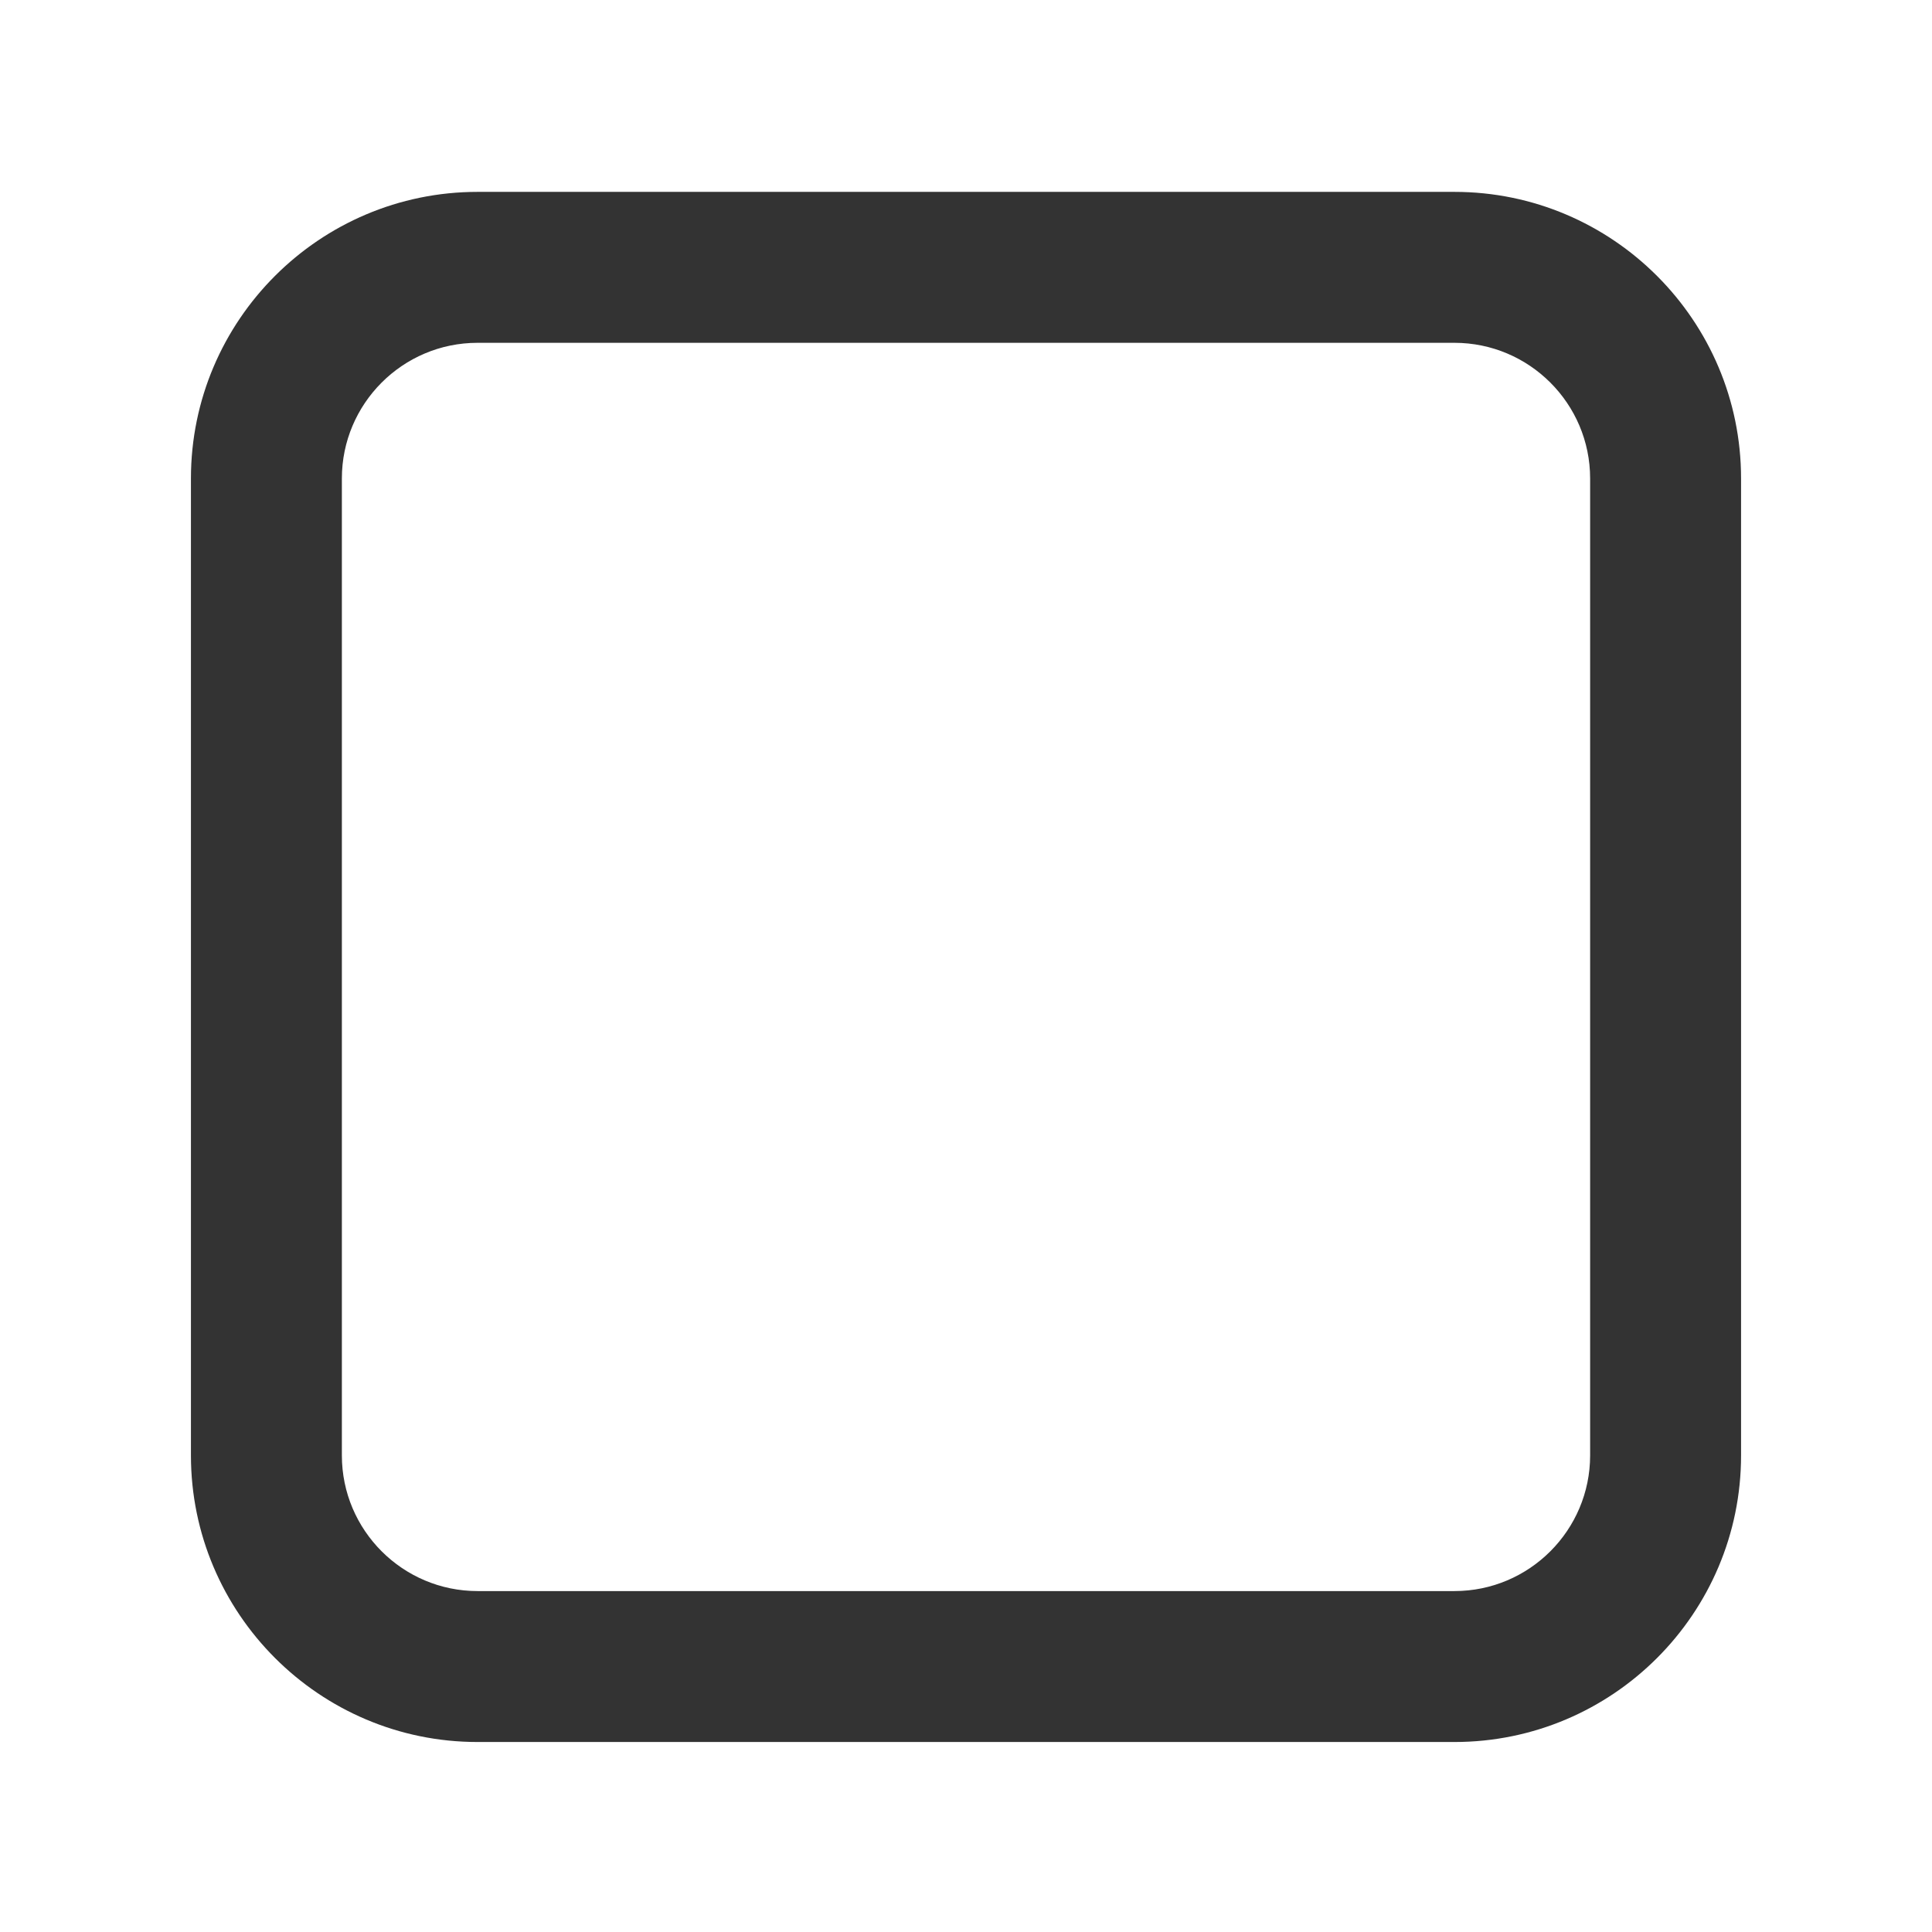
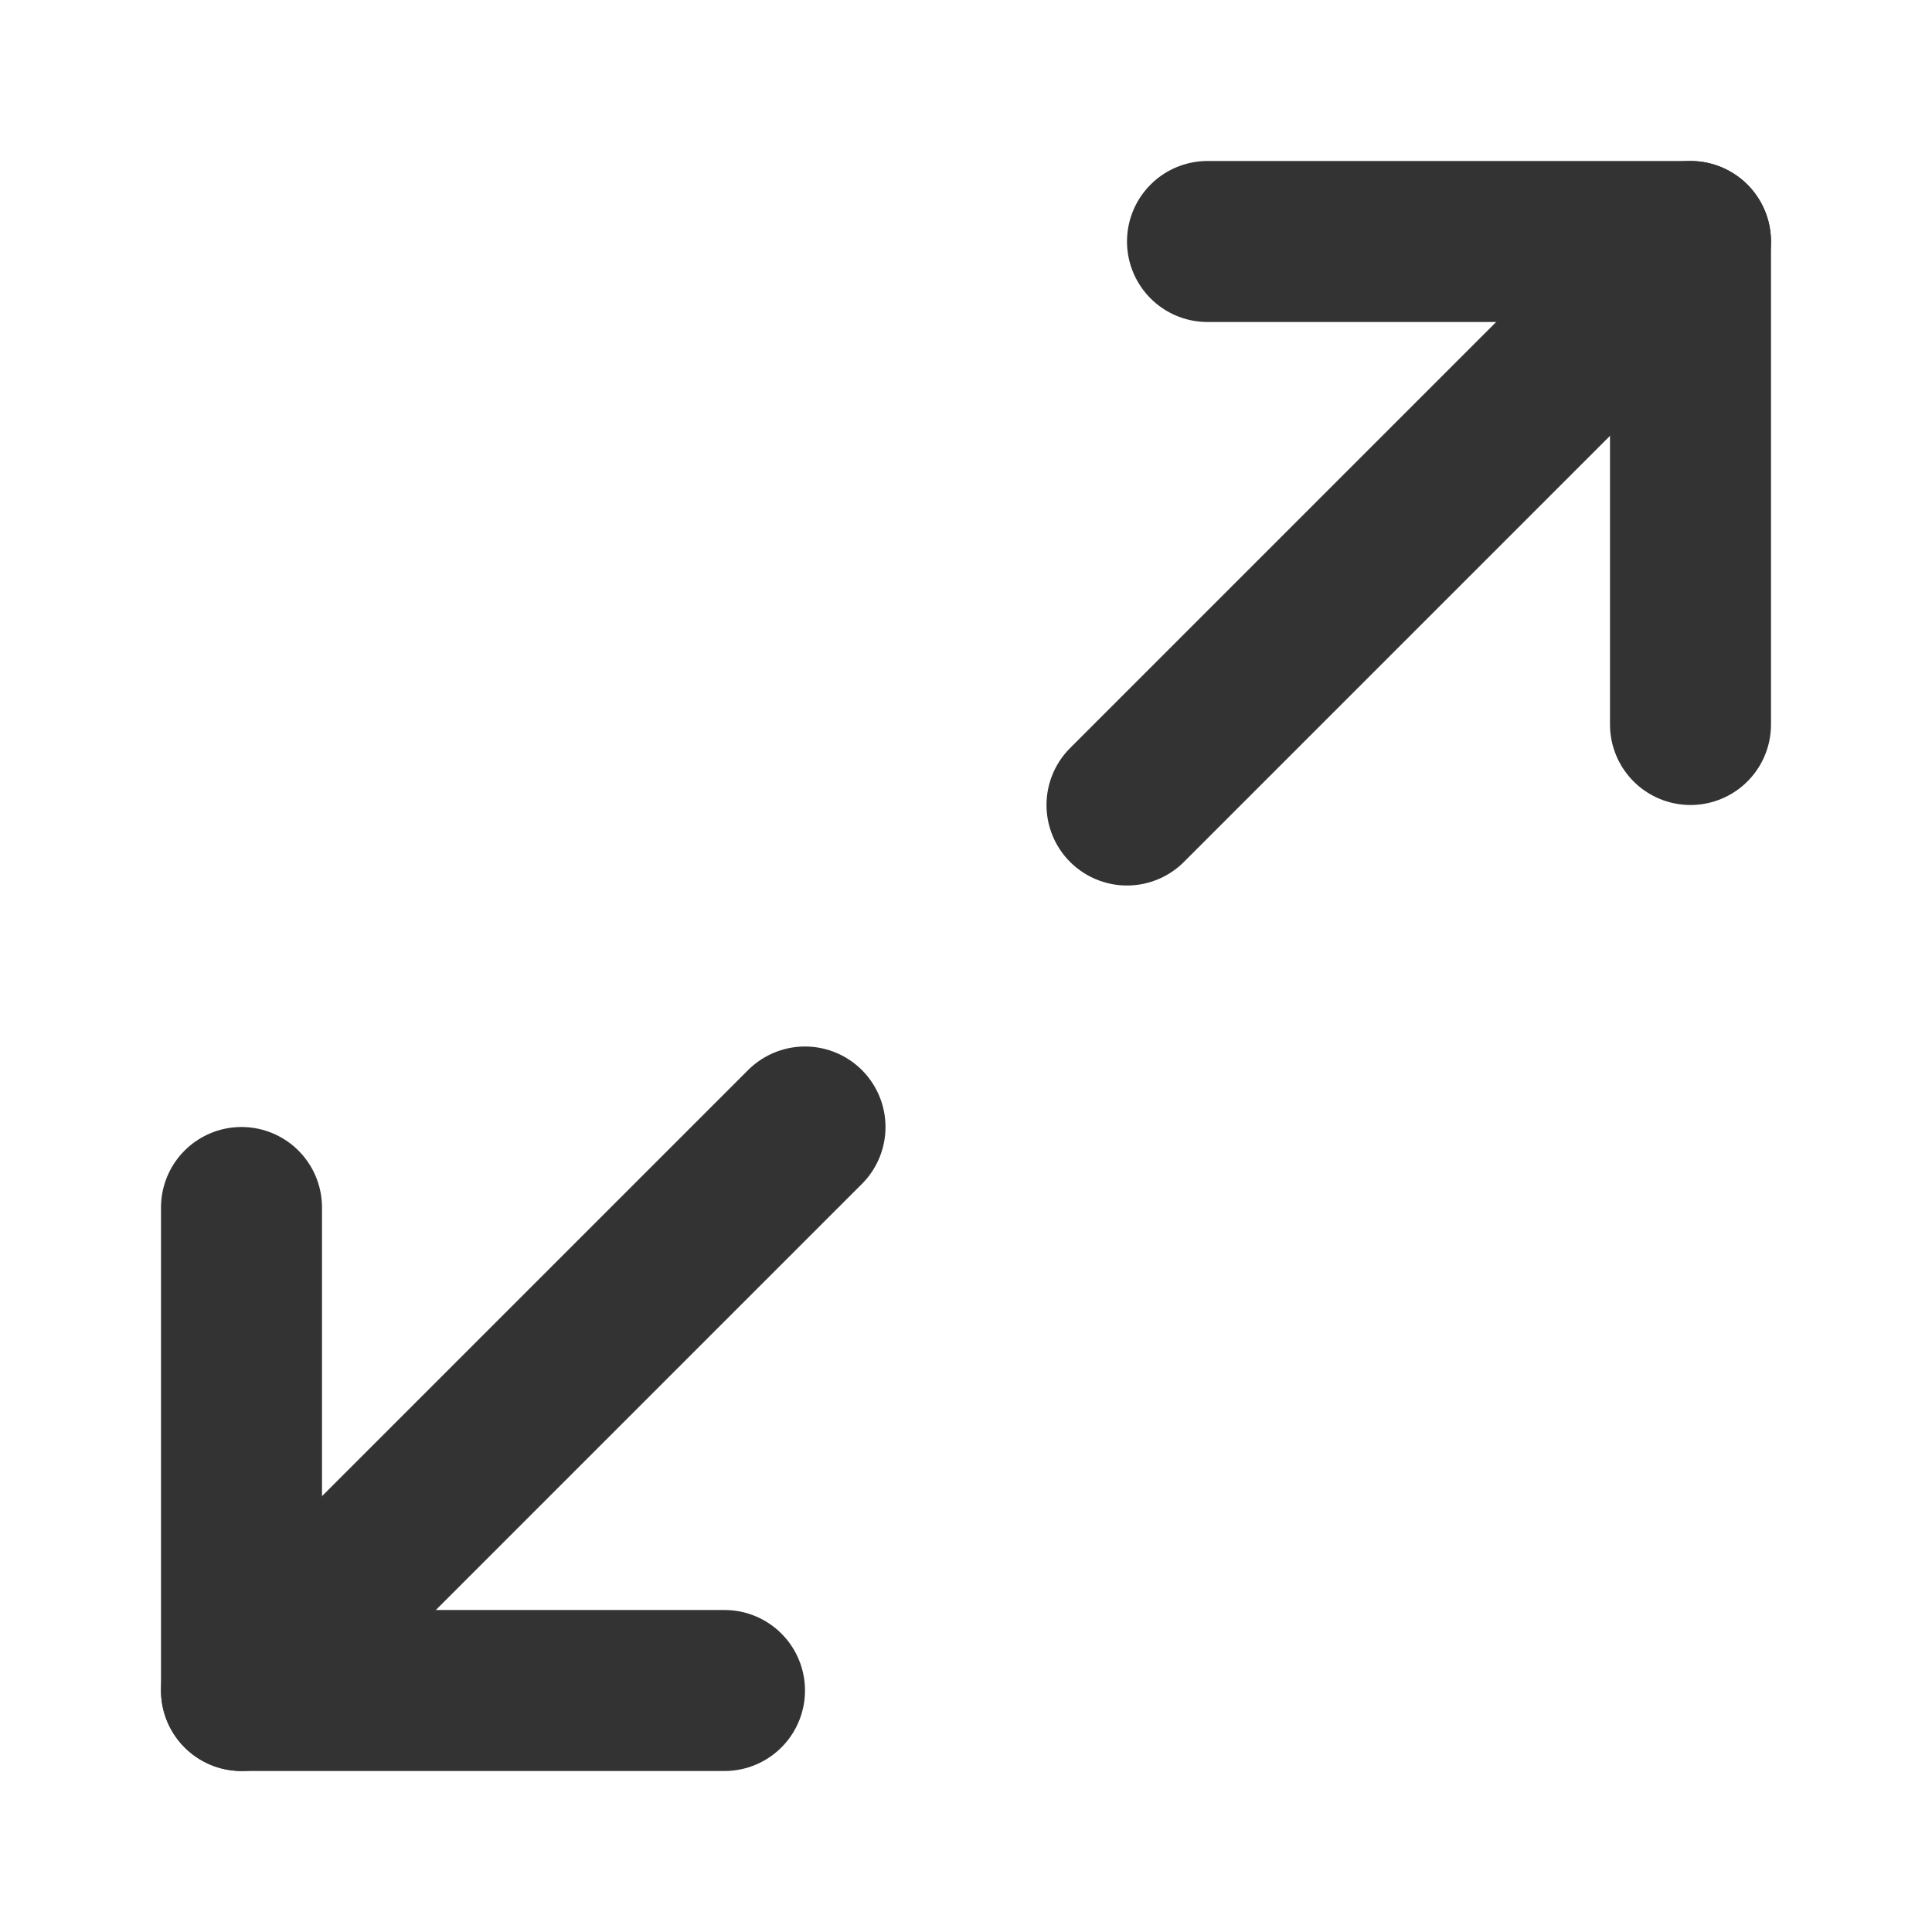
- <svg xmlns="http://www.w3.org/2000/svg" t="1777171369306" class="icon" viewBox="0 0 1024 1024" version="1.1" p-id="5957" width="200" height="200">
-   <path d="M770.9 923.3H253.1c-83.8 0-151.9-68.2-151.9-151.9V253.6c0-83.8 68.2-151.9 151.9-151.9h517.8c83.8 0 151.9 68.2 151.9 151.9v517.8c0 83.8-68.1 151.9-151.9 151.9zM253.1 181.7c-39.7 0-71.9 32.3-71.9 71.9v517.8c0 39.7 32.3 71.9 71.9 71.9h517.8c39.7 0 71.9-32.3 71.9-71.9V253.6c0-39.7-32.3-71.9-71.9-71.9H253.1z" p-id="5958" fill="#333333" />
+ <svg xmlns="http://www.w3.org/2000/svg" width="24" height="24" viewBox="0 0 24 24" fill="none" stroke="#333333" stroke-width="2" stroke-linecap="round" stroke-linejoin="round">
+   <path d="M15 3h6v6" />
+   <path d="m21 3-7 7" />
+   <path d="m3 21 7-7" />
+   <path d="M9 21H3v-6" />
</svg>
